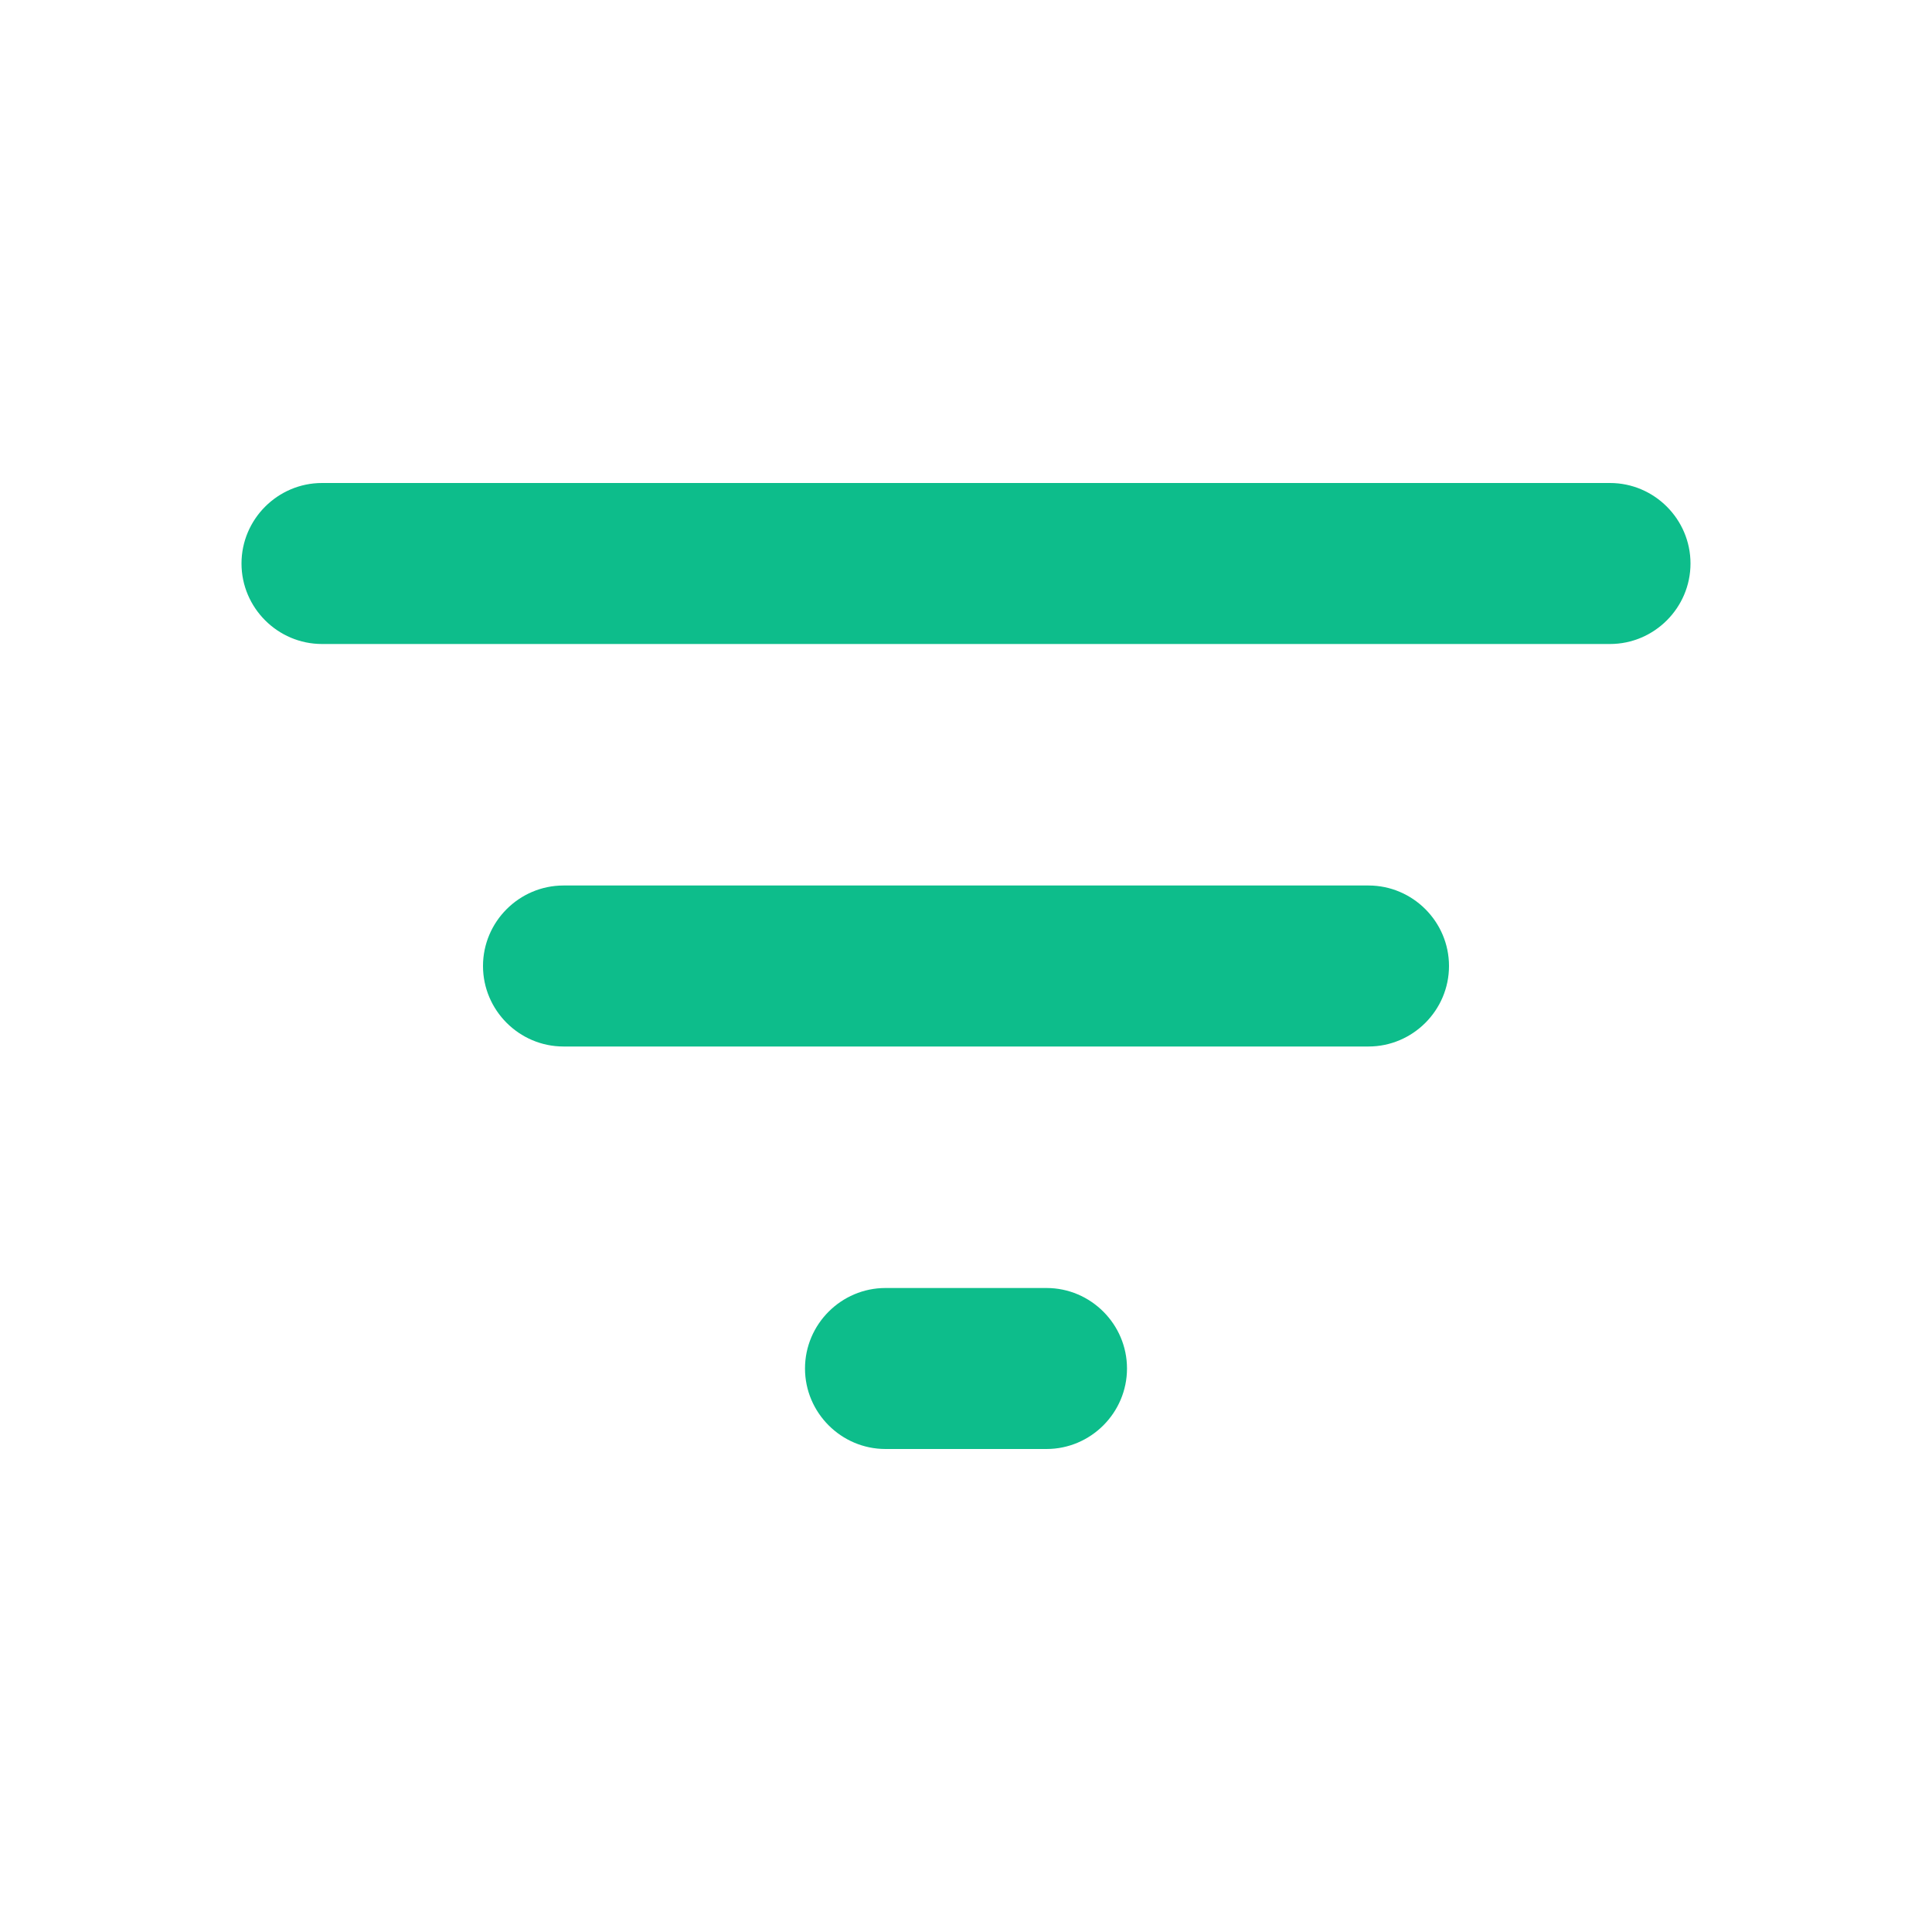
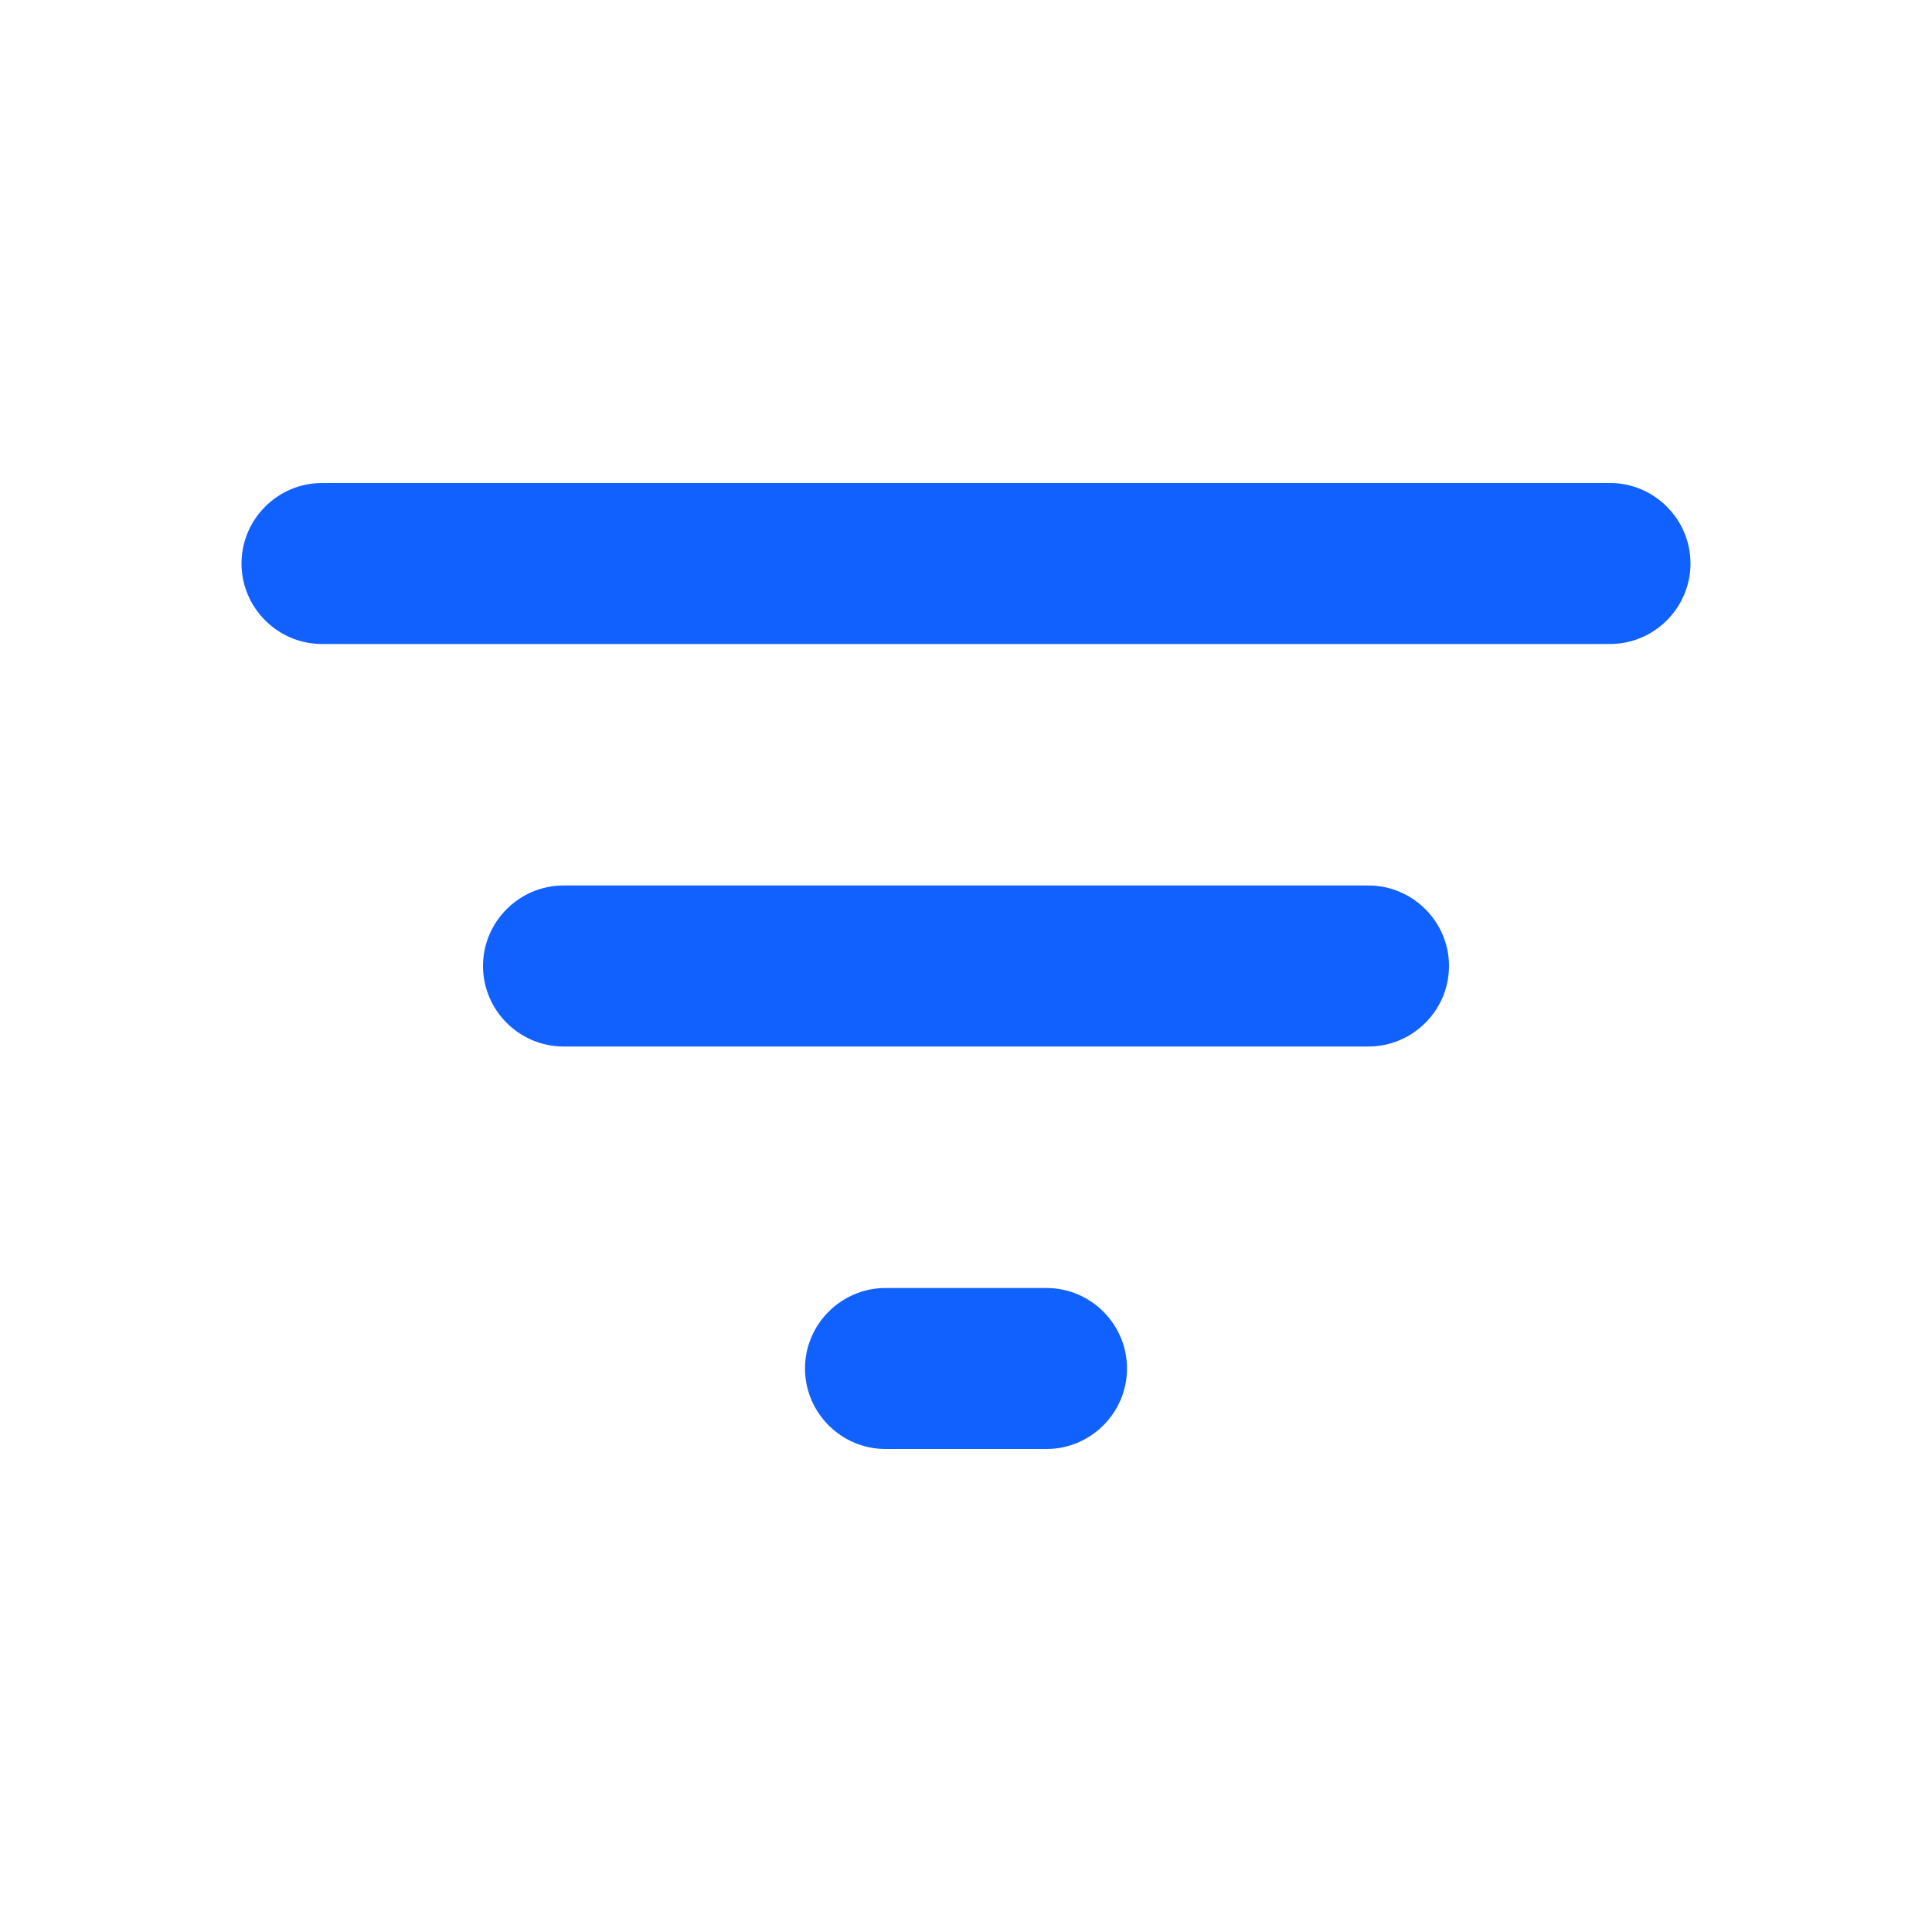
<svg xmlns="http://www.w3.org/2000/svg" width="24" height="24" viewBox="0 0 24 24" fill="none">
-   <path d="M11 18H13C13.55 18 14 17.55 14 17C14 16.45 13.55 16 13 16H11C10.45 16 10 16.45 10 17C10 17.55 10.45 18 11 18ZM3 7C3 7.55 3.45 8 4 8H20C20.55 8 21 7.55 21 7C21 6.45 20.55 6 20 6H4C3.45 6 3 6.45 3 7ZM7 13H17C17.55 13 18 12.55 18 12C18 11.45 17.55 11 17 11H7C6.45 11 6 11.45 6 12C6 12.55 6.45 13 7 13Z" fill="#0DBD8B" />
+   <path d="M11 18H13C13.55 18 14 17.55 14 17C14 16.45 13.55 16 13 16H11C10.45 16 10 16.45 10 17C10 17.55 10.45 18 11 18ZM3 7C3 7.55 3.45 8 4 8H20C20.55 8 21 7.55 21 7C21 6.45 20.55 6 20 6H4C3.45 6 3 6.45 3 7ZM7 13H17C17.55 13 18 12.55 18 12C18 11.45 17.55 11 17 11H7C6.45 11 6 11.45 6 12C6 12.55 6.45 13 7 13Z" fill="#1161FE" />
</svg>
